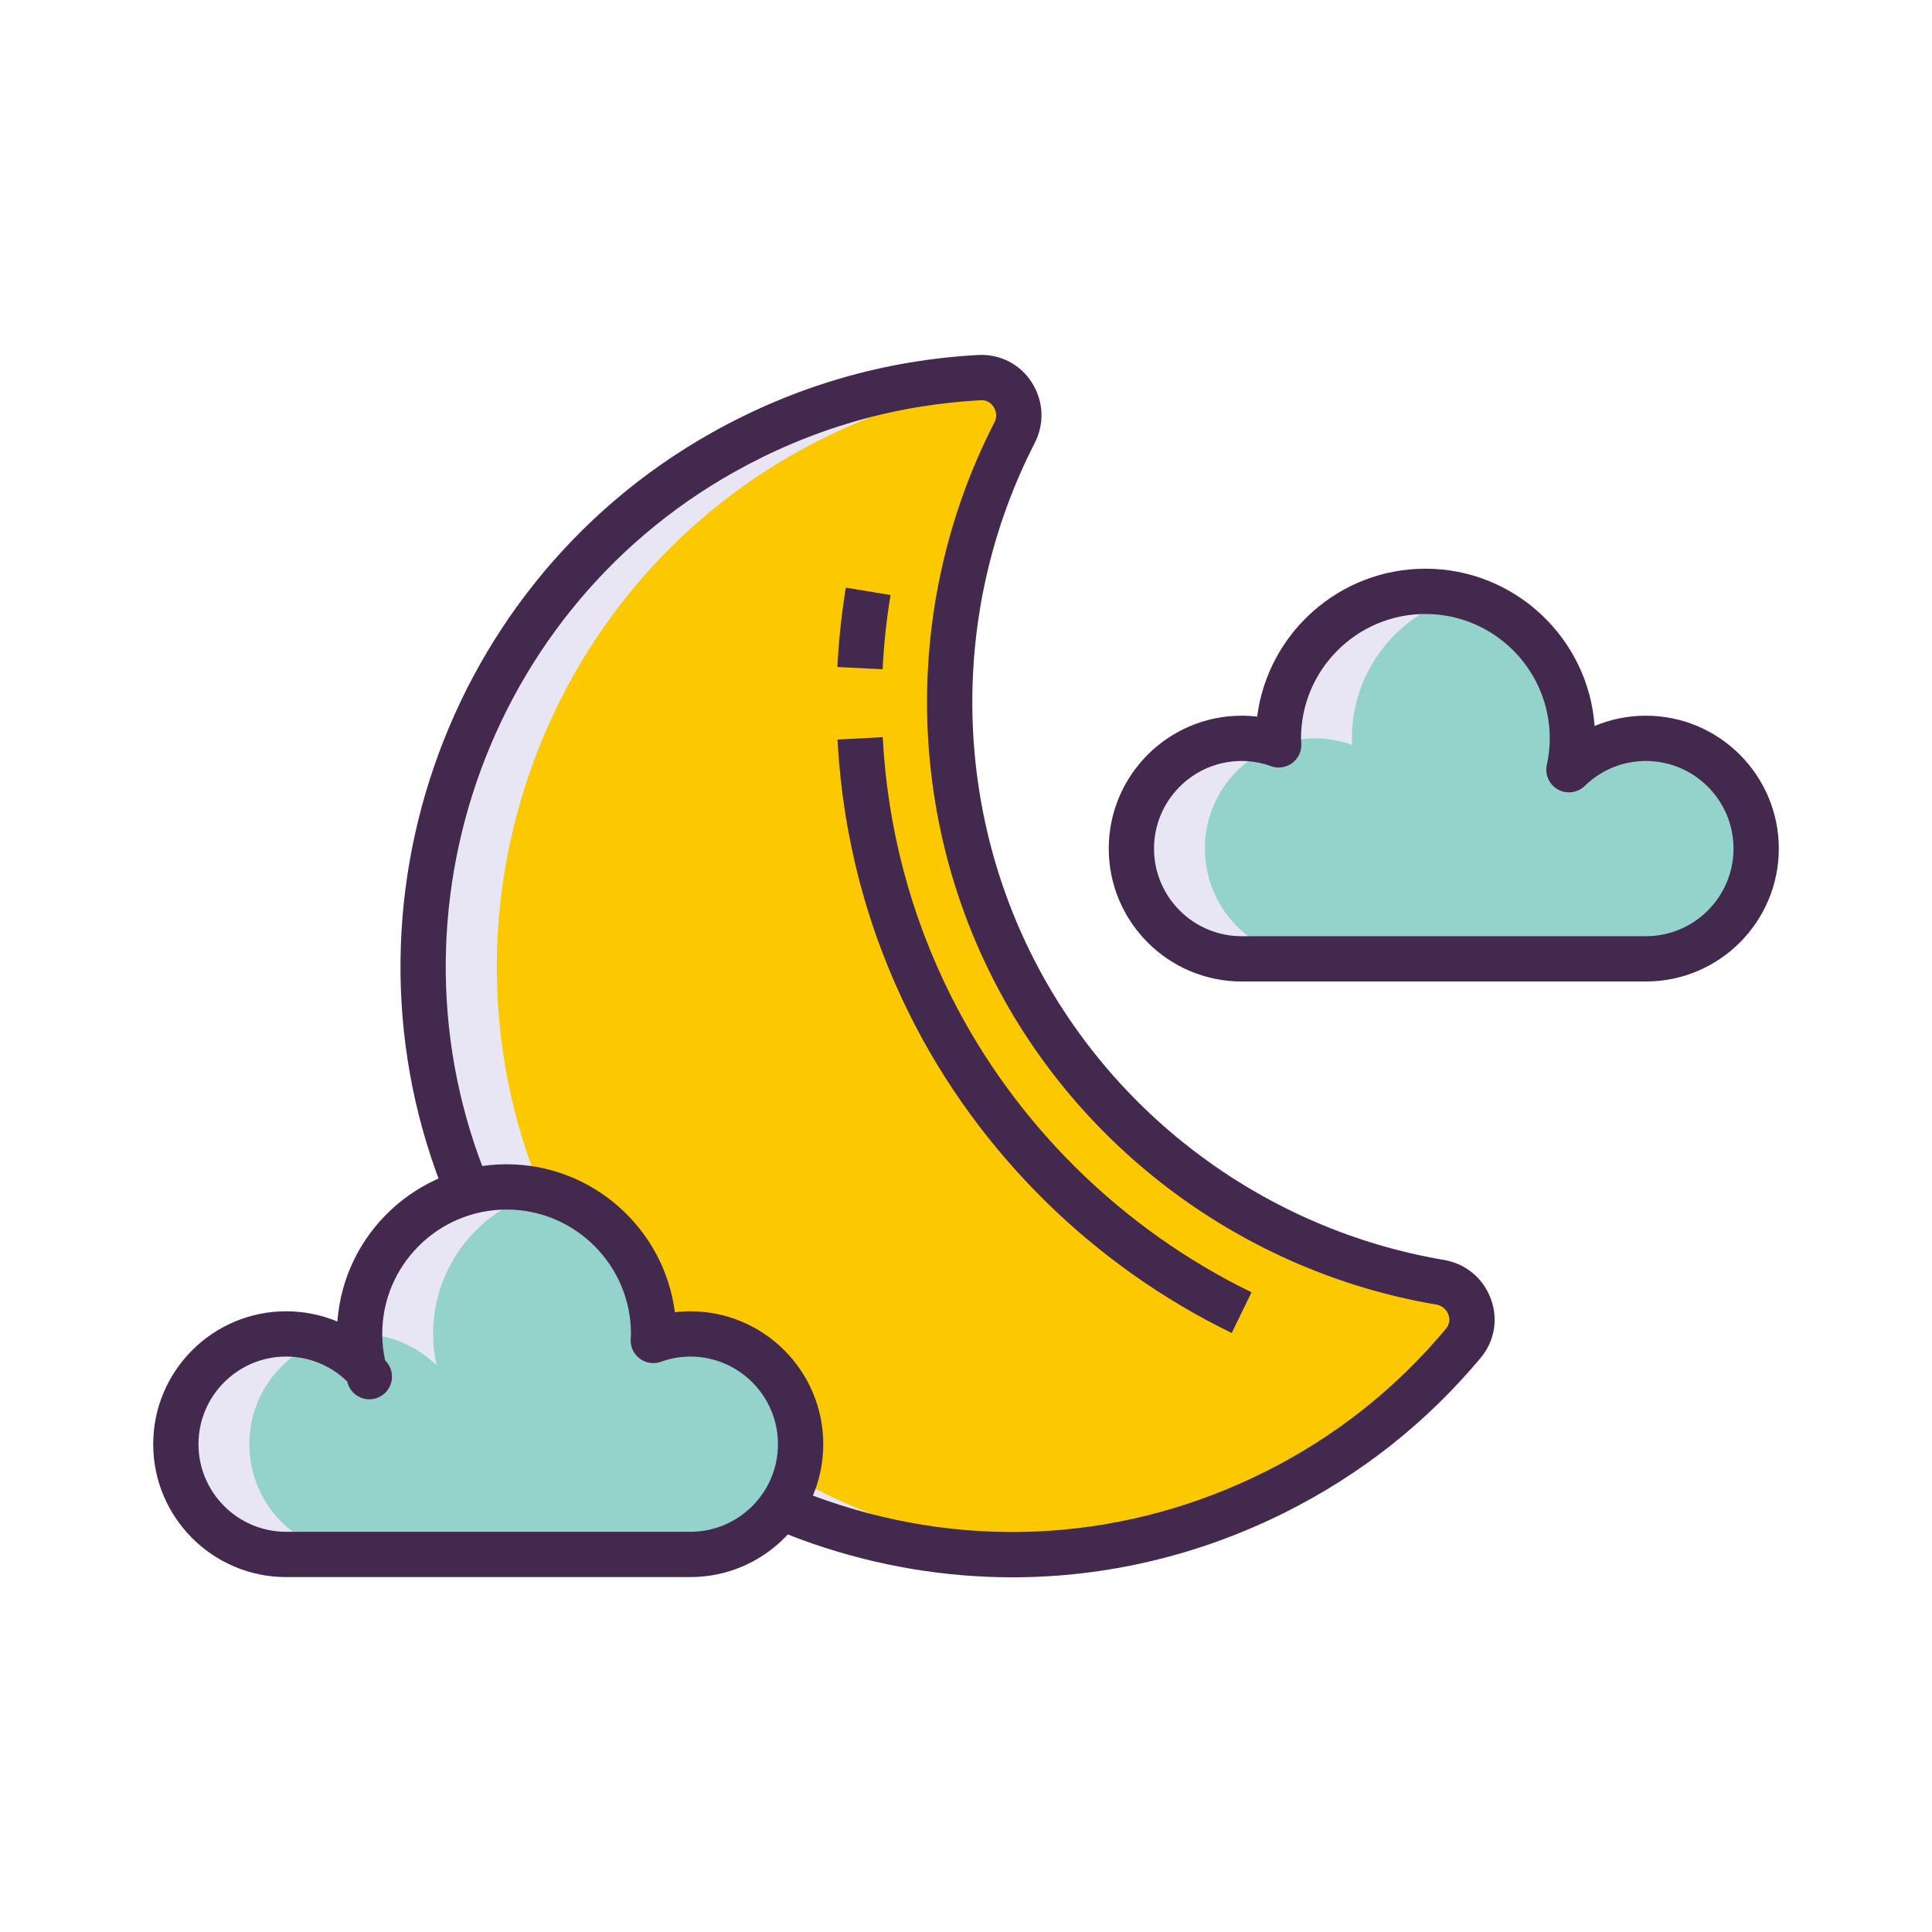
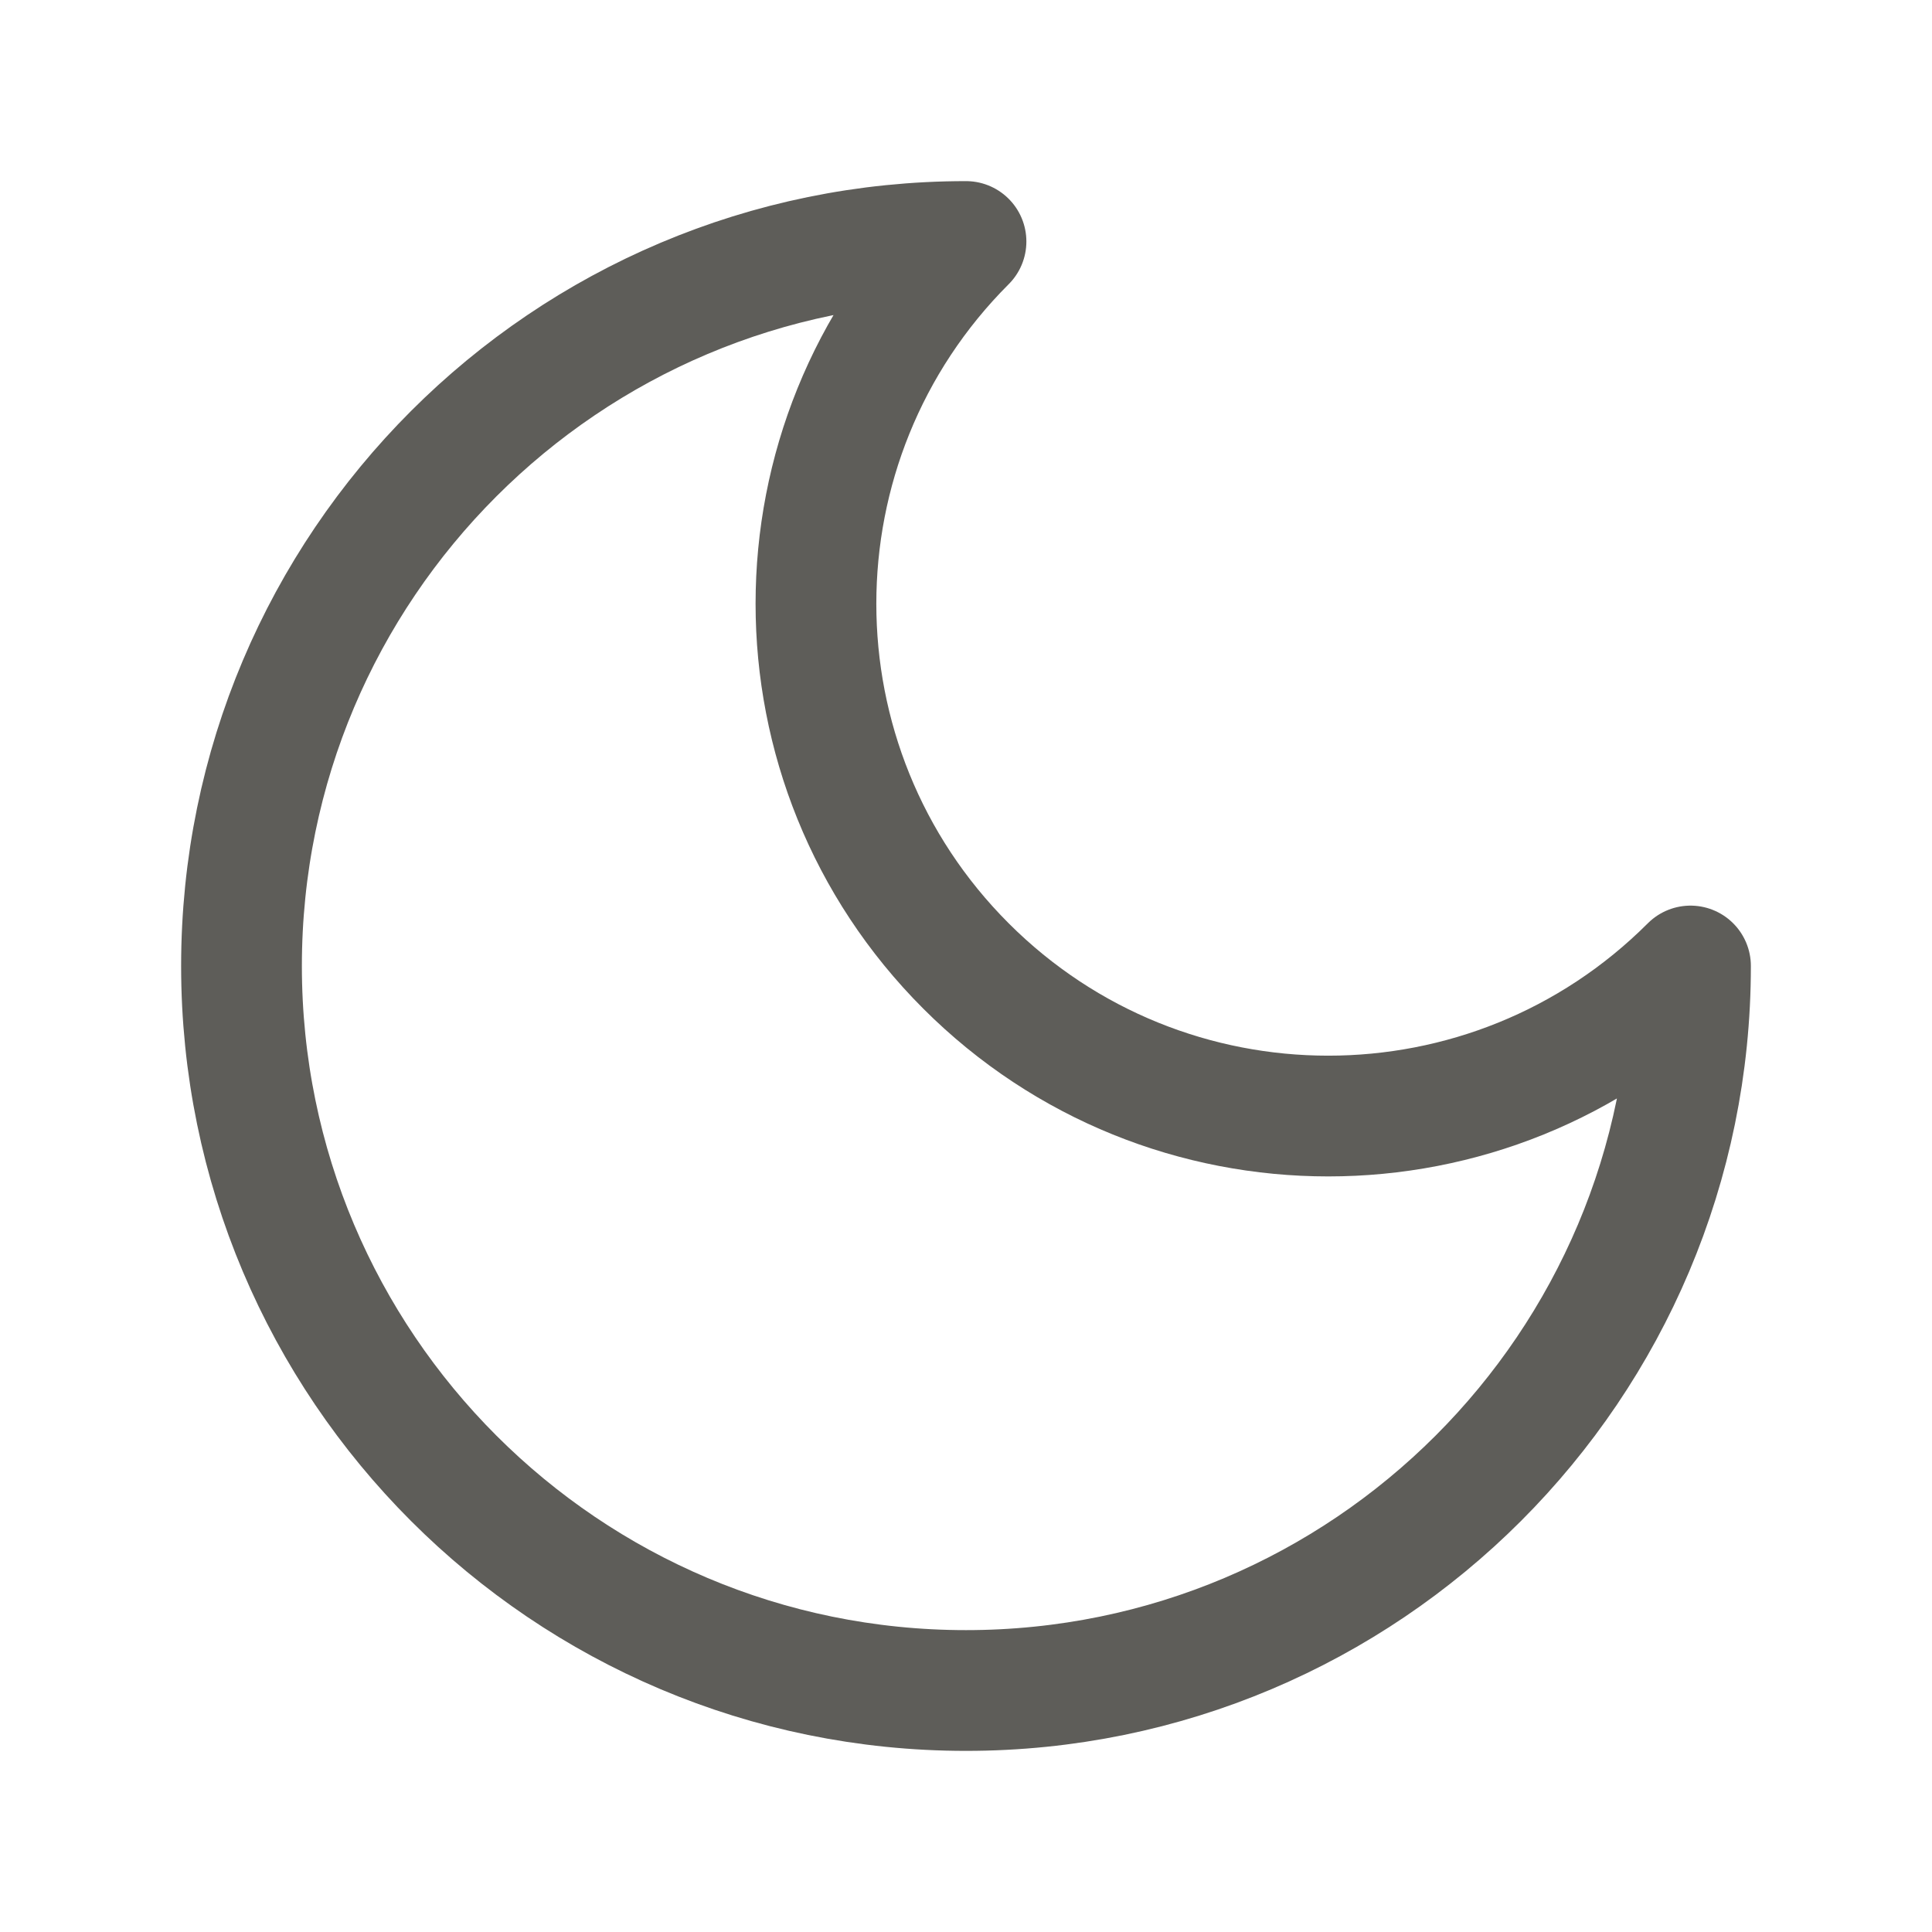
- <svg xmlns="http://www.w3.org/2000/svg" t="1774452697728" class="icon" viewBox="0 0 1024 1024" version="1.1" p-id="3547" width="200" height="200">
-   <path d="M536.216 511.748c-46.316-92.452-42.34-196.896 1.496-282.352 7.028-13.696-3.168-30.072-18.544-29.248-46.112 2.472-92.5 15.248-135.848 39.548-142.188 79.716-198.988 258.284-129.16 405.584 75.208 158.644 265.672 223.712 421.832 145.48a310.464 310.464 0 0 0 99.628-78.832c9.844-11.8 2.804-29.744-12.348-32.312-94.7-16.056-180.736-75.408-227.056-167.868z" fill="#FCC800" p-id="3548" />
-   <path d="M293.116 645.28c-69.828-147.296-13.028-325.864 129.16-405.58 34.628-19.416 71.2-31.452 108.016-36.776a19.268 19.268 0 0 0-11.124-2.772c-46.112 2.472-92.5 15.248-135.848 39.548-142.188 79.712-198.988 258.28-129.16 405.58 56.652 119.5 178.696 185.868 302.22 177.928-109.576-6.72-212.588-71.036-263.264-177.928z" fill="#E8E6F4" p-id="3549" />
-   <path d="M536.56 836.012c-35.552 0-71.26-5.932-105.936-17.884-83.088-28.632-149.608-88.192-187.304-167.712-72.66-153.272-13.744-338.28 134.136-421.192 43.852-24.584 91.312-38.4 141.076-41.064a31.4 31.4 0 0 1 28.24 14.412c6.36 9.812 6.964 21.884 1.62 32.296-43.544 84.892-44.084 186.388-1.44 271.504s124.26 145.46 218.332 161.412c11.54 1.956 20.848 9.672 24.904 20.64 3.972 10.752 1.972 22.416-5.348 31.192-28.564 34.24-63.376 61.784-103.464 81.876-45.804 22.94-95.156 34.52-144.816 34.52z m-16.28-623.896c-0.152 0-0.308 0.004-0.472 0.016-46.056 2.464-90.004 15.26-130.62 38.032-136.916 76.756-191.46 248.056-124.184 389.972 34.908 73.636 96.5 128.788 173.432 155.3 76.96 26.52 159.416 21.048 232.18-15.408 37.12-18.596 69.348-44.096 95.784-75.788 2.432-2.916 1.836-5.948 1.26-7.5a8.2 8.2 0 0 0-6.4-5.292c-101.584-17.228-189.724-82.396-235.78-174.324-46.052-91.928-45.472-201.54 1.552-293.208a8.124 8.124 0 0 0-0.408-8.288c-0.864-1.336-2.816-3.512-6.344-3.512z" fill="#44294F" p-id="3550" />
-   <path d="M652.828 706.52c-73.46-35.748-133.924-95.376-170.26-167.9-22.932-45.788-35.948-95.128-38.676-146.652l23.968-1.264c2.552 48.204 14.72 94.352 36.168 137.168 33.984 67.836 90.56 123.616 159.3 157.072l-10.5 21.576zM467.8 354.728l-23.968-1.188c0.696-14.036 2.2-28.188 4.472-42.064l23.688 3.884a352.296 352.296 0 0 0-4.192 39.368z" fill="#44294F" p-id="3551" />
-   <path d="M365.908 707.008c-6.908 0-13.504 1.26-19.656 3.46 0.052-1.156 0.176-2.292 0.176-3.46 0-43.032-34.884-77.916-77.916-77.916s-77.916 34.884-77.916 77.916c0 5.712 0.652 11.26 1.82 16.624a58.216 58.216 0 0 0-40.78-16.624c-32.276 0-58.436 26.164-58.436 58.436s26.164 58.436 58.436 58.436h214.272c32.272 0 58.436-26.164 58.436-58.436s-26.164-58.436-58.436-58.436zM658.092 391.336c6.908 0 13.504 1.26 19.656 3.46-0.052-1.156-0.176-2.292-0.176-3.46 0-43.032 34.884-77.916 77.916-77.916s77.916 34.884 77.916 77.916c0 5.712-0.652 11.26-1.82 16.624a58.216 58.216 0 0 1 40.78-16.624c32.276 0 58.436 26.164 58.436 58.436s-26.164 58.436-58.436 58.436h-214.272c-32.272 0-58.436-26.164-58.436-58.436s26.164-58.436 58.436-58.436z" fill="#94D3CC" p-id="3552" />
-   <path d="M132.156 765.444c0-25.428 16.268-47 38.94-55.036a58.004 58.004 0 0 0-19.464-3.404c-32.276 0-58.436 26.164-58.436 58.436s26.164 58.436 58.436 58.436h38.96c-32.272 0.008-58.436-26.156-58.436-58.432zM385.216 710.34l-0.008 0.124c0.06-0.02 0.128-0.036 0.188-0.06l-0.18-0.064zM190.596 707.008c15.872 0 30.248 6.352 40.78 16.624a77.944 77.944 0 0 1-1.82-16.624c0-36.292 24.848-66.7 58.436-75.364a77.816 77.816 0 0 0-19.48-2.552c-43.036 0-77.916 34.884-77.916 77.916zM697.052 391.336c6.908 0 13.504 1.26 19.656 3.46-0.052-1.156-0.176-2.292-0.176-3.46 0-36.292 24.848-66.7 58.436-75.364a77.816 77.816 0 0 0-19.48-2.552c-43.032 0-77.916 34.884-77.916 77.916 0 1.124 0.116 2.224 0.168 3.336a58.192 58.192 0 0 1 19.312-3.336zM638.616 449.776c0-25.428 16.268-47 38.944-55.036a58.124 58.124 0 0 0-19.468-3.4c-32.272 0-58.436 26.164-58.436 58.436s26.164 58.436 58.436 58.436h38.96c-32.272 0-58.436-26.164-58.436-58.436z" fill="#E8E6F4" p-id="3553" />
-   <path d="M365.908 835.884H151.636c-38.84 0-70.436-31.596-70.436-70.436s31.596-70.436 70.436-70.436c9.472 0 18.68 1.876 27.196 5.444 3.364-46.536 42.3-83.364 89.68-83.364 45.68 0 83.516 34.244 89.18 78.412a68.88 68.88 0 0 1 8.216-0.492c38.84 0 70.436 31.596 70.436 70.436s-31.596 70.436-70.436 70.436z m-214.272-116.876c-25.604 0-46.436 20.832-46.436 46.436s20.832 46.436 46.436 46.436h214.268c25.604 0 46.436-20.832 46.436-46.436s-20.832-46.436-46.436-46.436c-5.24 0-10.492 0.928-15.608 2.76a12.004 12.004 0 0 1-16.032-11.828l0.088-1.544c0.032-0.46 0.072-0.92 0.072-1.392 0-36.348-29.572-65.916-65.916-65.916-36.348 0-65.916 29.572-65.916 65.916 0 4.628 0.52 9.364 1.548 14.068a12 12 0 1 1-20.108 11.144 46.172 46.172 0 0 0-32.396-13.208z" fill="#44294F" p-id="3554" />
-   <path d="M872.364 520.212h-214.268c-38.84 0-70.436-31.596-70.436-70.436s31.596-70.436 70.436-70.436c2.744 0 5.484 0.164 8.216 0.492 5.664-44.164 43.5-78.408 89.18-78.408 47.38 0 86.316 36.828 89.68 83.36a70.16 70.16 0 0 1 27.196-5.444c38.84 0 70.436 31.596 70.436 70.436s-31.6 70.436-70.44 70.436z m-214.272-116.876c-25.604 0-46.436 20.832-46.436 46.436s20.832 46.436 46.436 46.436h214.268c25.604 0 46.436-20.832 46.436-46.436s-20.832-46.436-46.436-46.436a46.16 46.16 0 0 0-32.4 13.216 12 12 0 0 1-20.108-11.144c1.028-4.708 1.548-9.44 1.548-14.072 0-36.344-29.572-65.916-65.916-65.916-36.344 0-65.916 29.572-65.916 65.916 0 0.468 0.04 0.928 0.072 1.392l0.088 1.544a12 12 0 0 1-16.032 11.828 46.08 46.08 0 0 0-15.604-2.764z" fill="#44294F" p-id="3555" />
+ <svg xmlns="http://www.w3.org/2000/svg" width="24" height="24" viewBox="0 0 24 24" fill="none" stroke="#5E5D59" stroke-width="1.5" stroke-linecap="round" stroke-linejoin="round">
+   <path d="M12 3a6 6 0 0 0 9 9 9 9 0 1 1-9-9Z" />
</svg>
